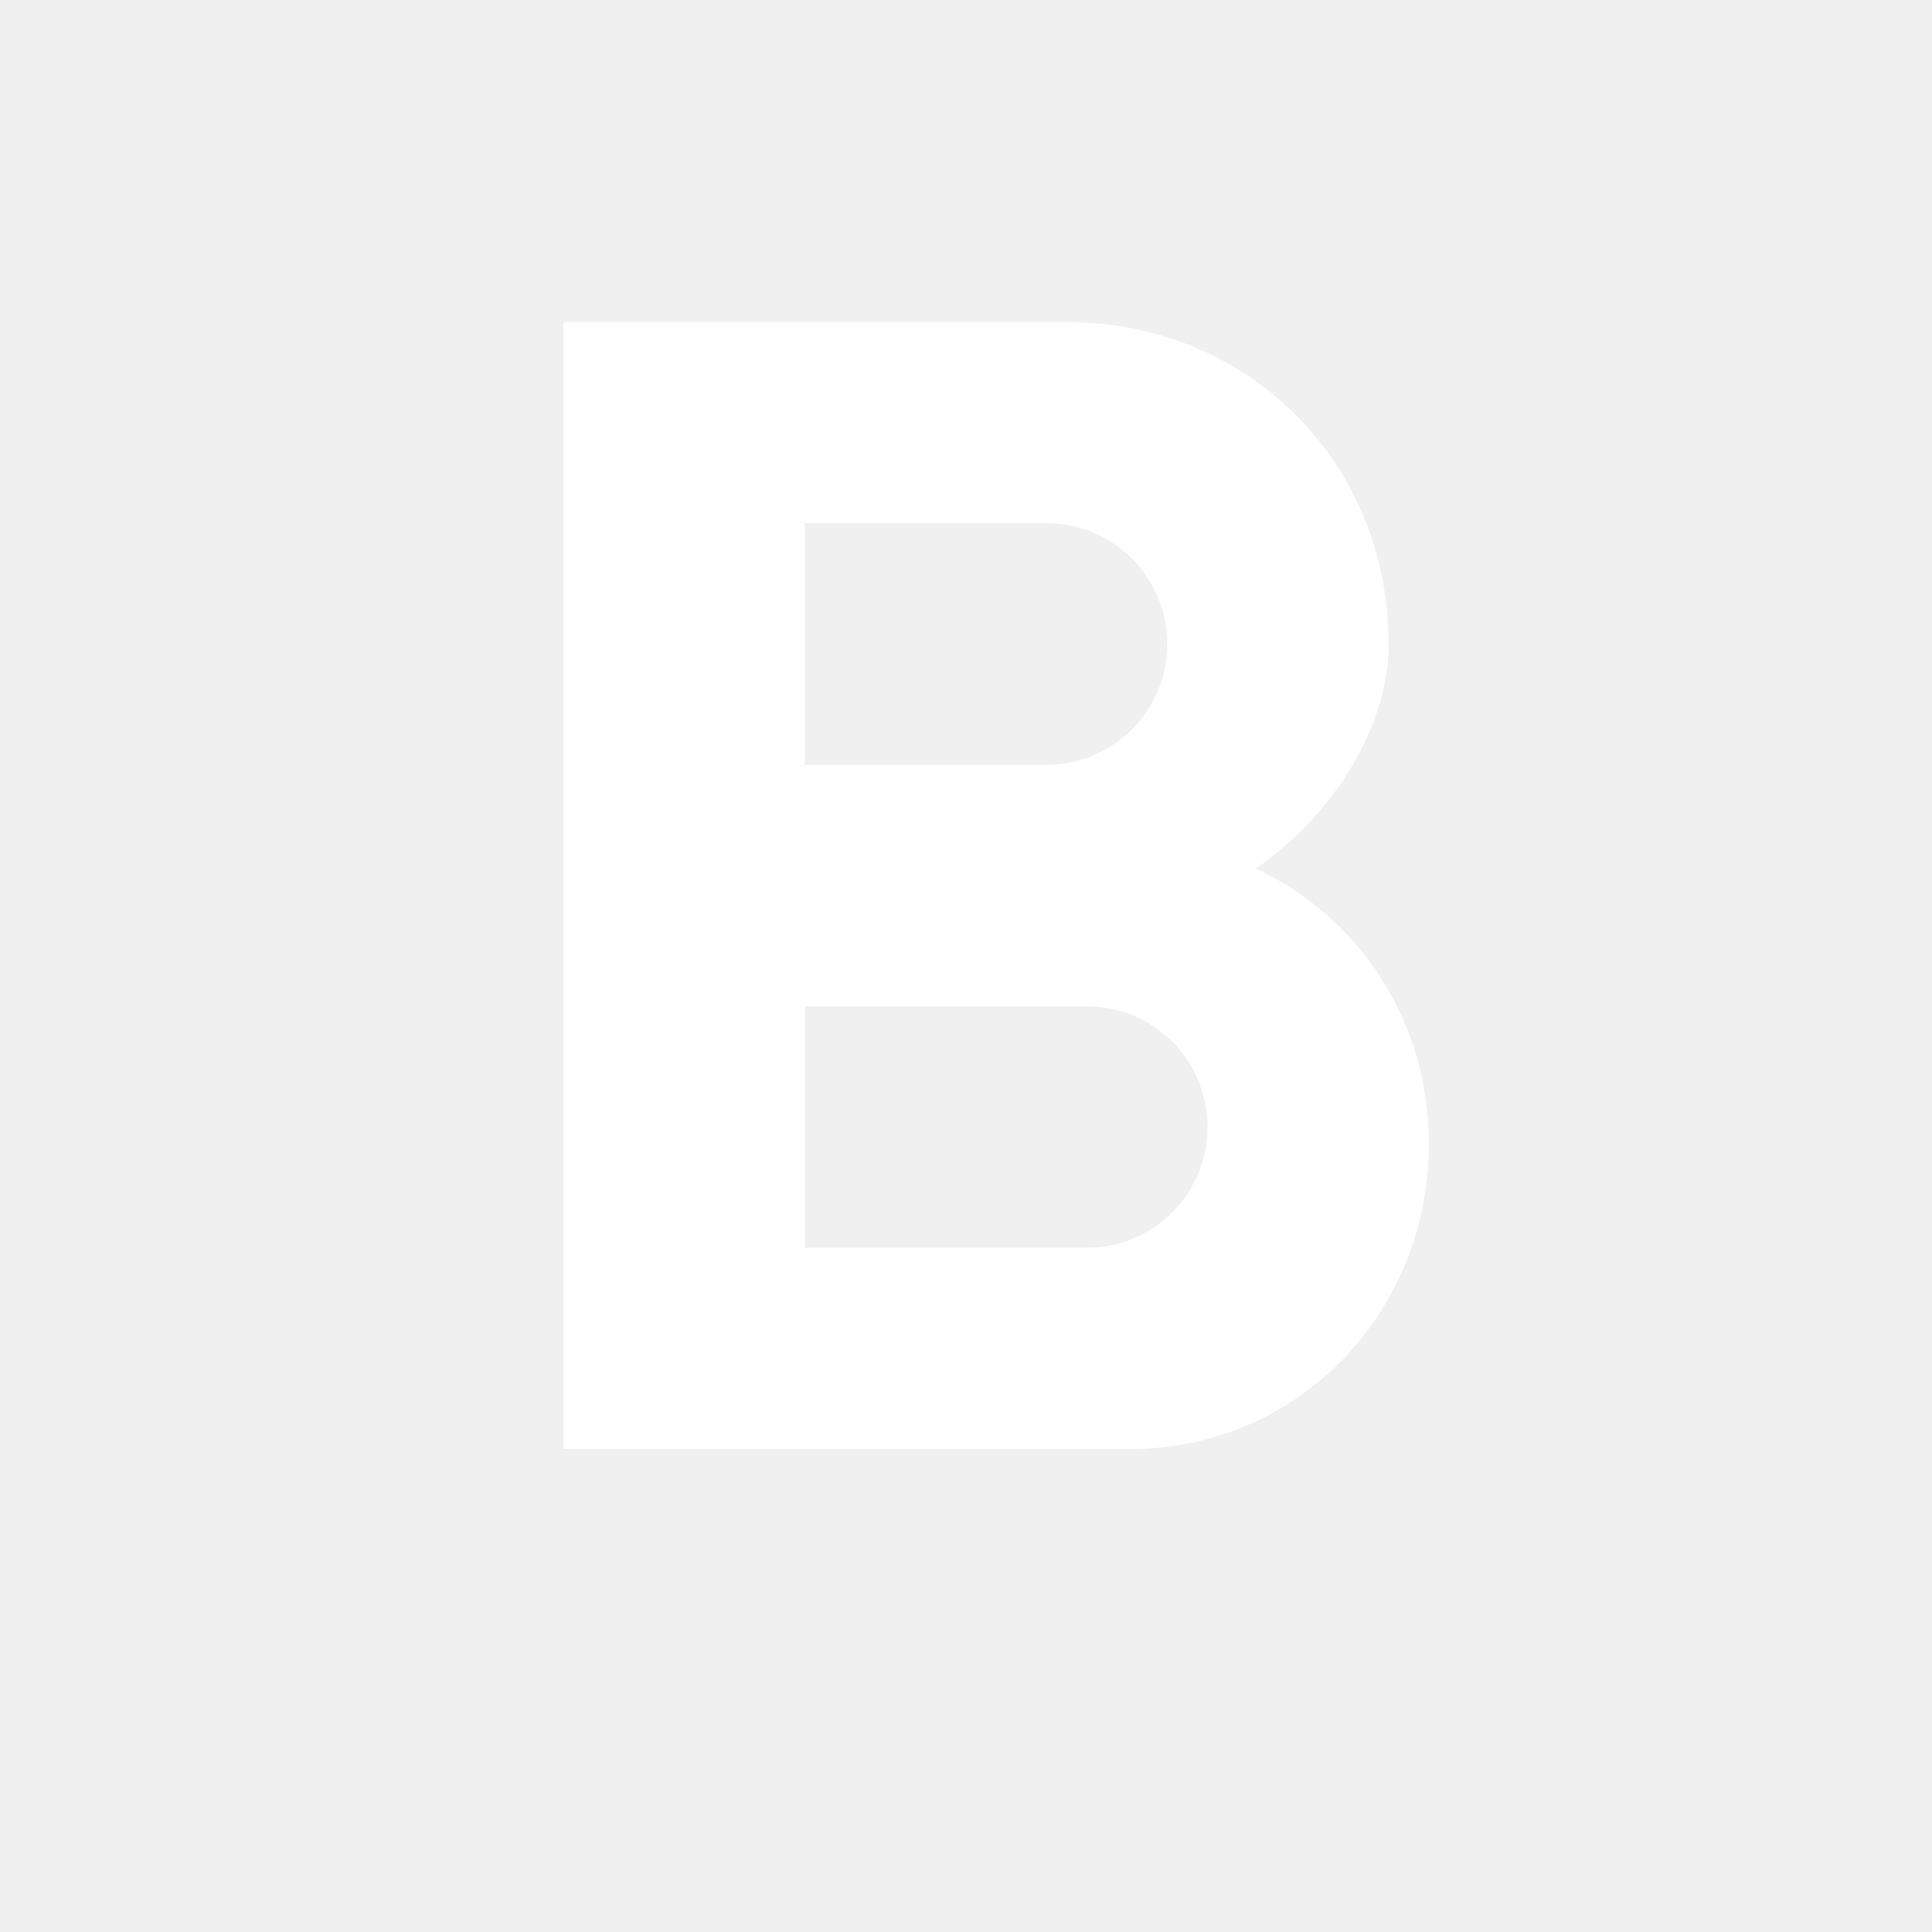
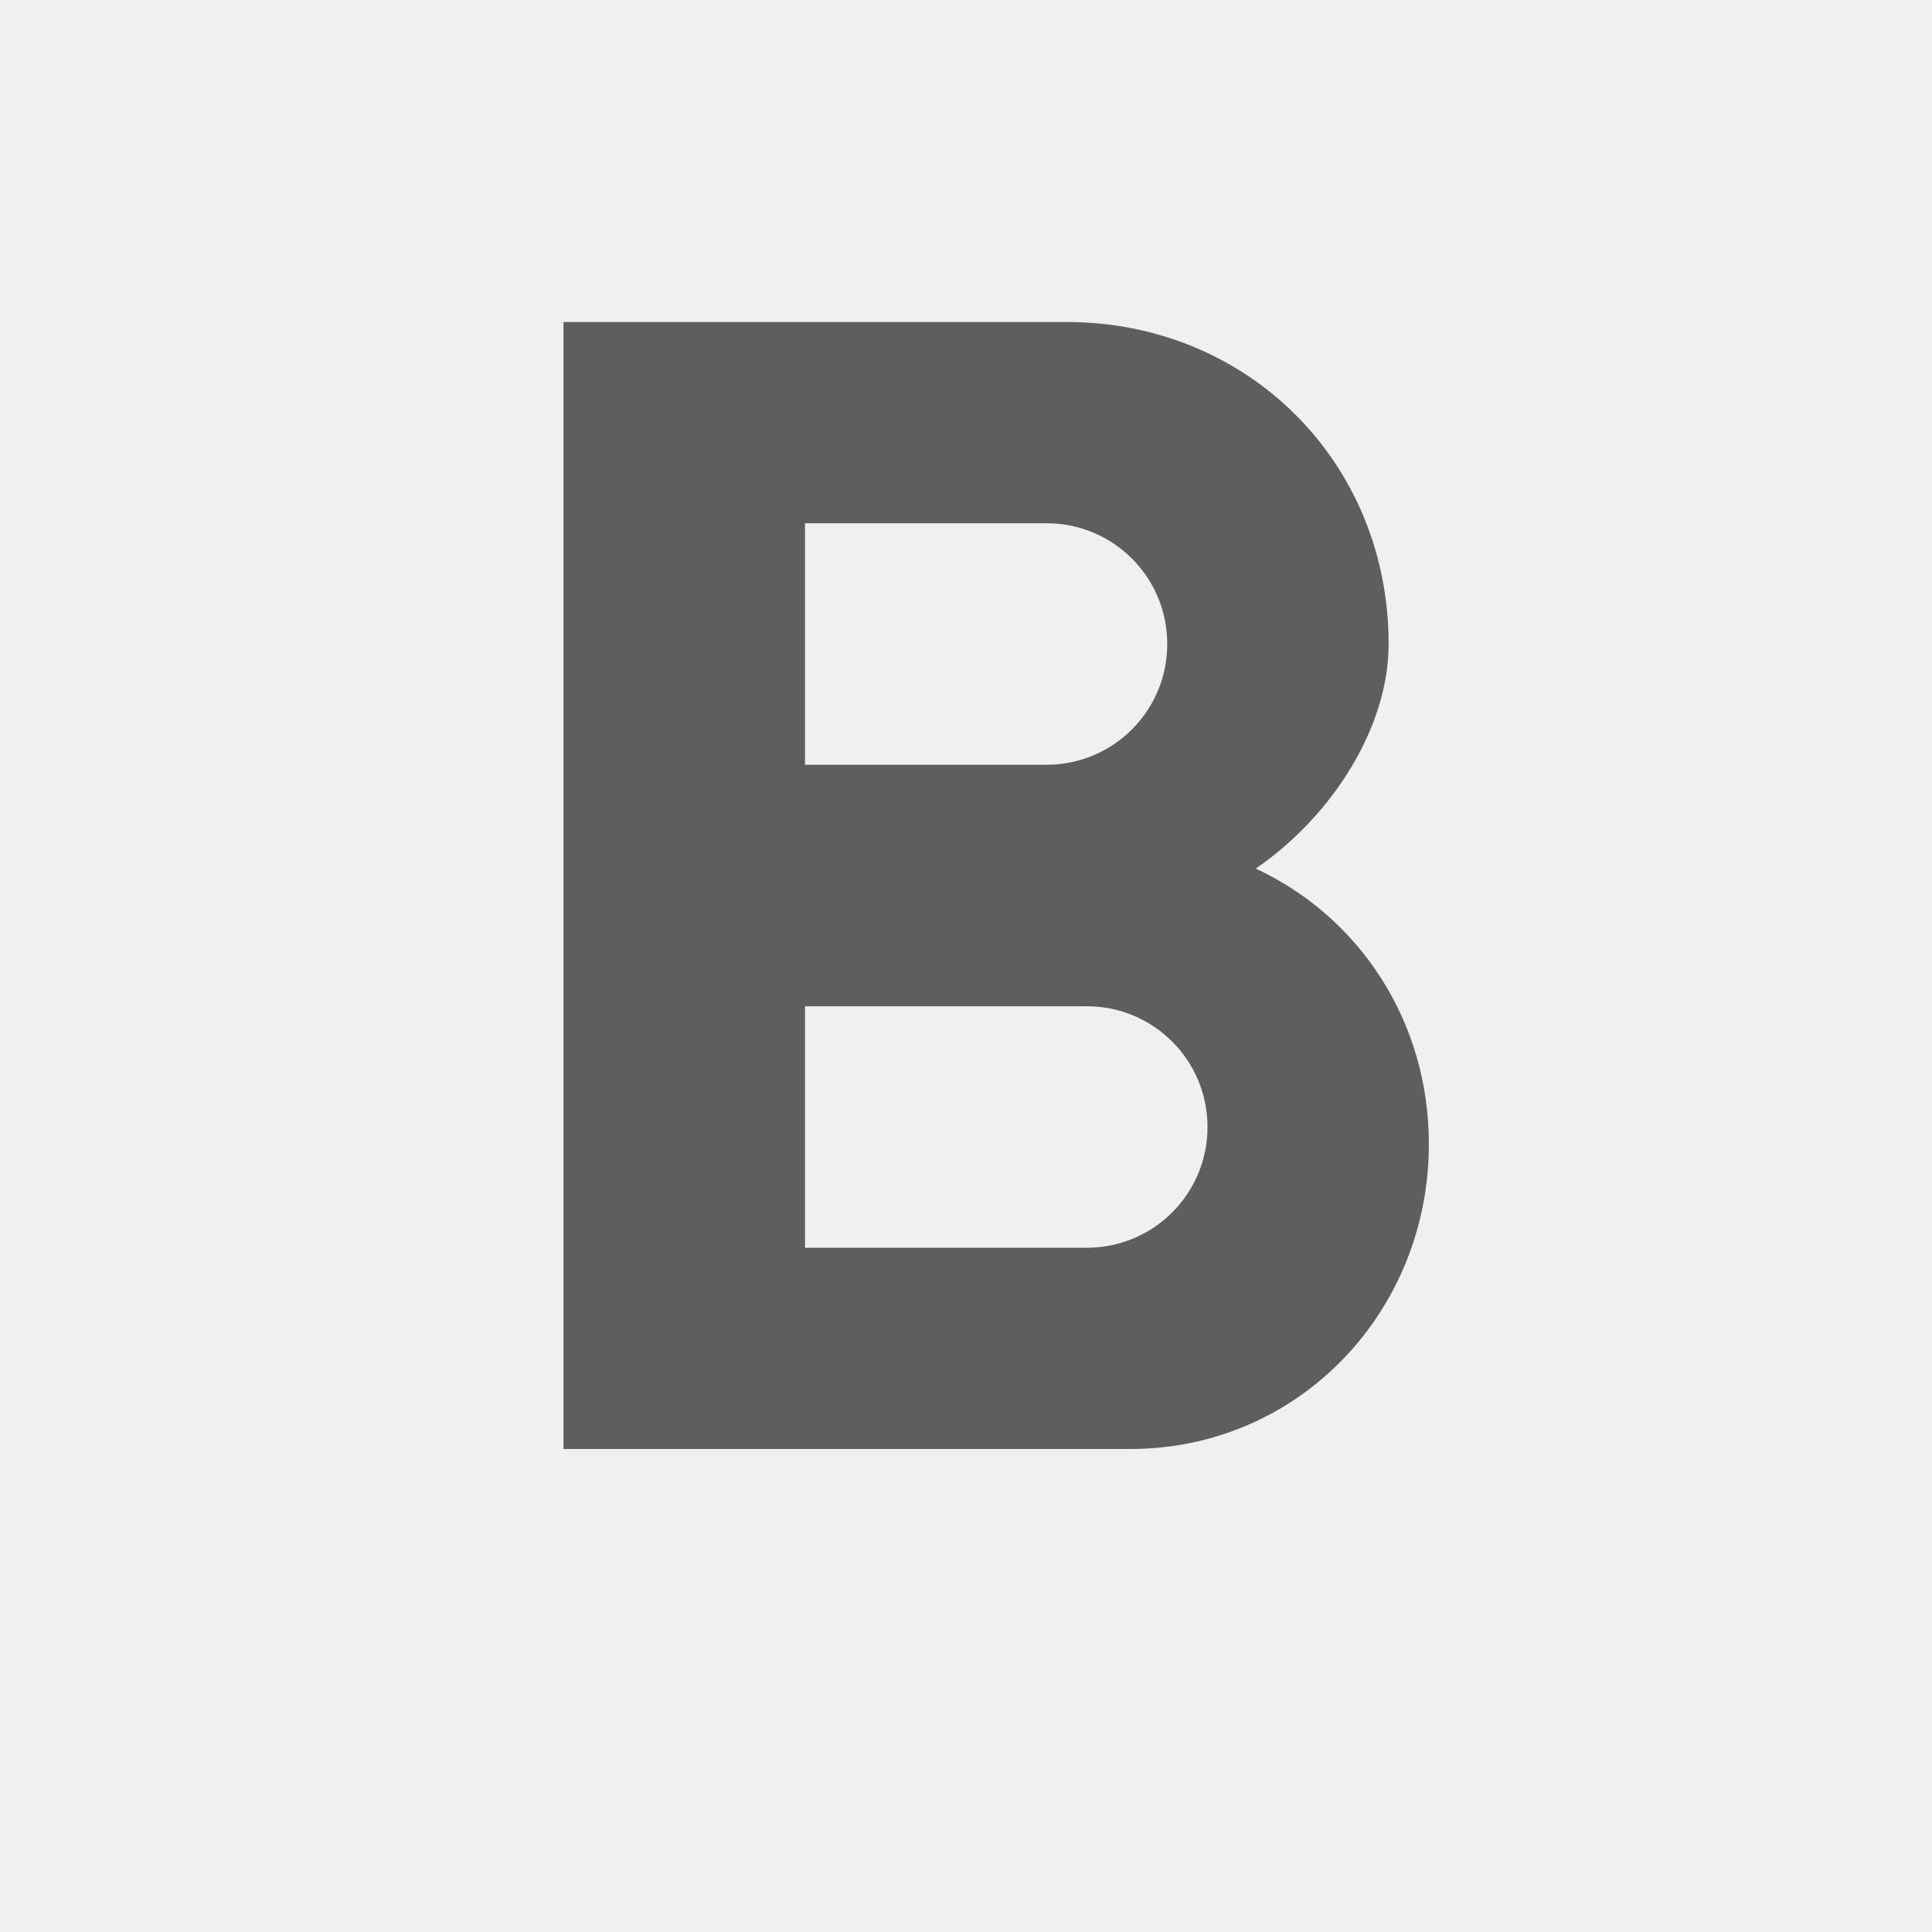
- <svg xmlns="http://www.w3.org/2000/svg" viewBox="0 0 24 24" fill="white" width="48px" height="48px">
+ <svg xmlns="http://www.w3.org/2000/svg" viewBox="0 0 24 24" fill="#5E5E5E" width="48px" height="48px">
  <path d="M0 0h24v24H0z" fill="none" />
  <path d="M15.6 10.79c.97-.67 1.65-1.77 1.65-2.79 0-2.26-1.75-4-4-4H7v14h7.04c2.09 0 3.71-1.7 3.71-3.79 0-1.52-.86-2.82-2.15-3.42zM10 6.5h3c.83 0 1.5.67 1.5 1.5s-.67 1.5-1.5 1.5h-3v-3zm3.5 9H10v-3h3.5c.83 0 1.5.67 1.5 1.5s-.67 1.5-1.5 1.5z" />
</svg>
